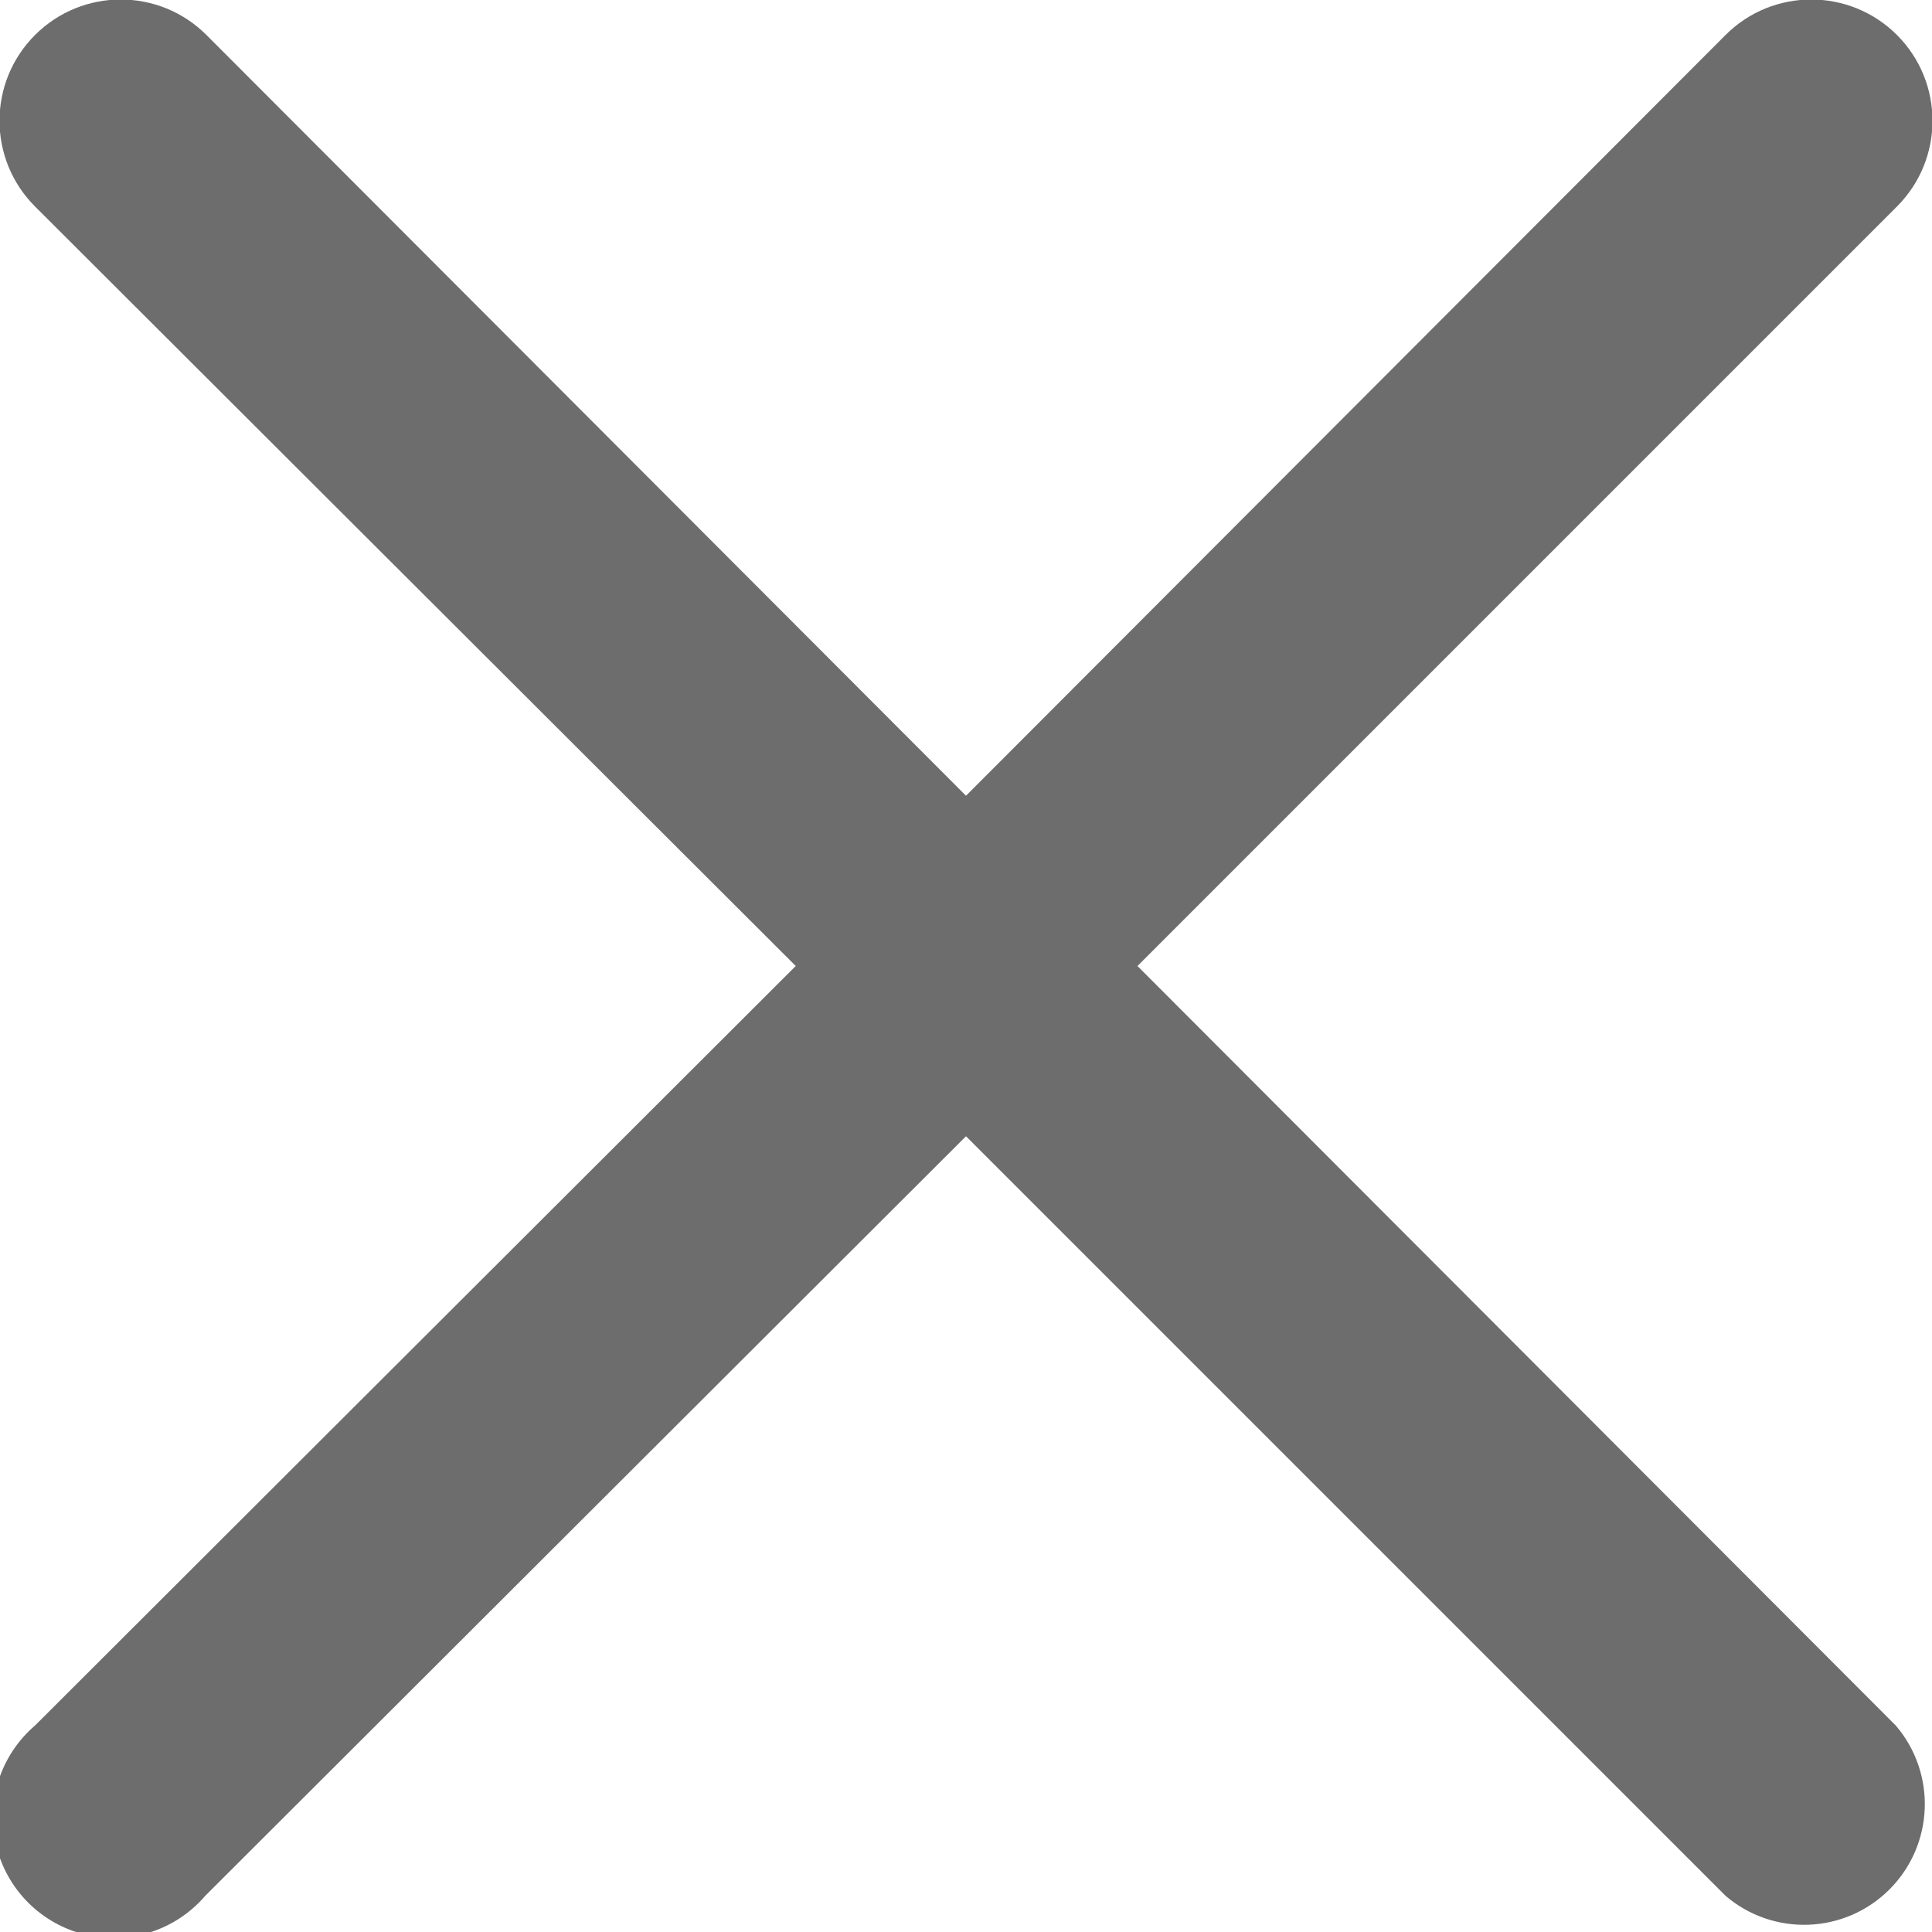
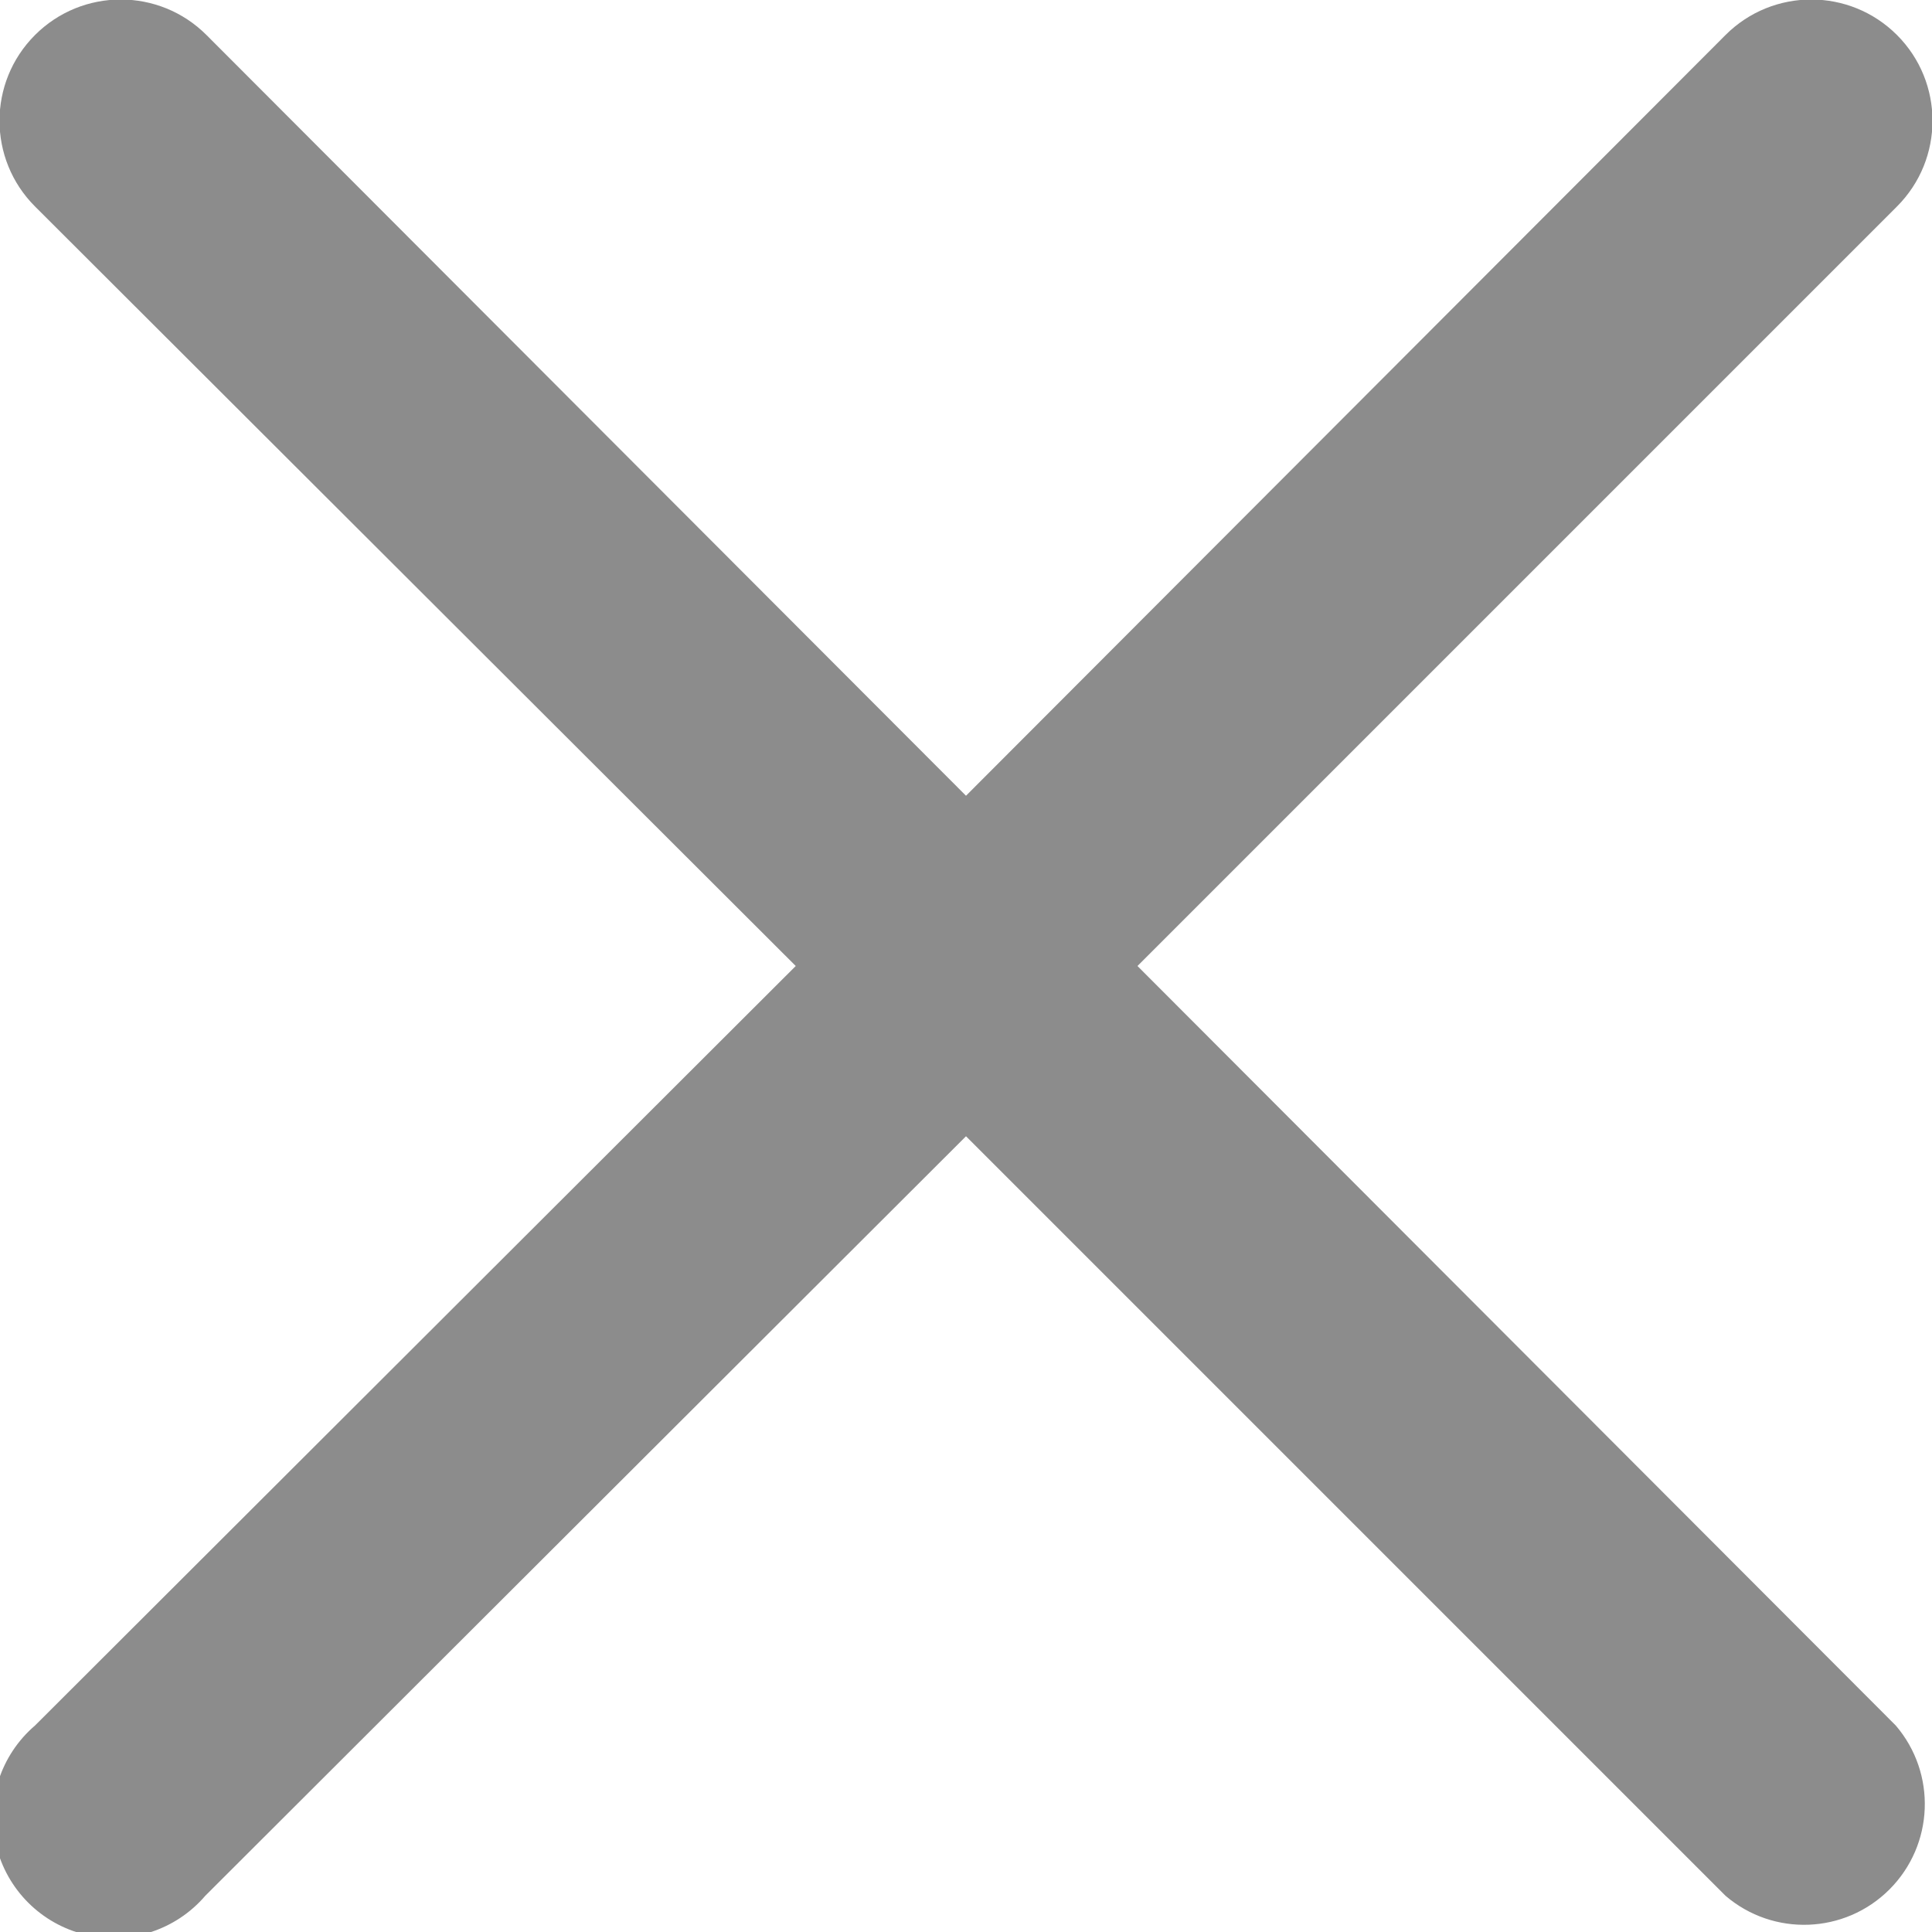
<svg xmlns="http://www.w3.org/2000/svg" width="16" height="16" viewBox="0 0 16 16">
-   <path d="M9.42,8l6.29-6.29A1,1,0,1,0,14.29.29L8,6.59,1.71.29A1,1,0,0,0,.29,1.71L6.59,8,.29,14.29a1,1,0,1,0,1.41,1.41L8,9.41l6.29,6.29a1,1,0,0,0,1.41-1.41Z" style="fill:#6d6d6d" />
+   <path d="M9.42,8l6.29-6.29A1,1,0,1,0,14.29.29L8,6.59,1.71.29A1,1,0,0,0,.29,1.71L6.59,8,.29,14.29a1,1,0,1,0,1.41,1.41L8,9.41l6.29,6.29a1,1,0,0,0,1.41-1.41Z" style="fill:#8C8C8C" />
</svg>
